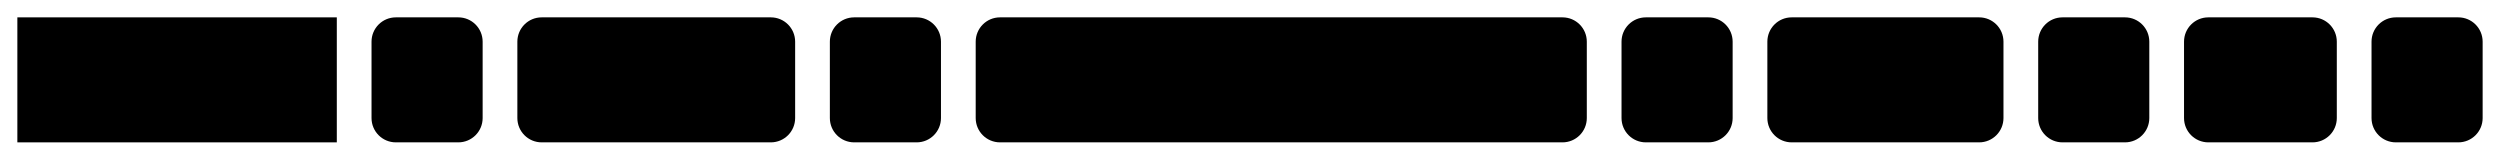
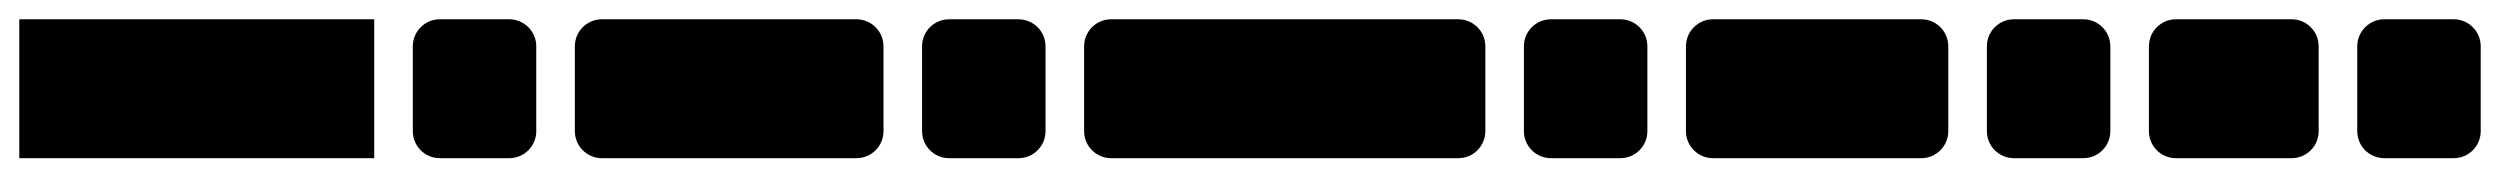
- <svg xmlns="http://www.w3.org/2000/svg" version="1.1" width="720" height="46" viewbox="0 0 720 46">
+ <svg xmlns="http://www.w3.org/2000/svg" version="1.1" width="648" height="46" viewbox="0 0 648 46">
  <defs>
    <style type="text/css">#guide .c{fill:none;stroke:#222222;}#guide .k{fill:#000000;font-family:Roboto Mono,Sans-serif;font-size:20px;}#guide .s{fill:#e4f4ff;stroke:#222222;}#guide .syn{fill:#8D8D8D;font-family:Roboto Mono,Sans-serif;font-size:20px;}</style>
  </defs>
-   <path class="c" d="M0 31h5m92 0h10m32 0h10m80 0h10m32 0h10m176 0h10m32 0h10m68 0h10m32 0h10m44 0h10m32 0h5" />
+   <path class="c" d="M0 31h5m92 0h10m32 0h10m80 0h10m32 0h10m104 0h10m32 0h10m68 0h10m32 0h10m44 0h10m32 0h5" />
  <rect class="s" x="5" y="5" width="92" height="36" />
  <text class="k" x="15" y="31">BUCKET</text>
  <rect class="s" x="107" y="5" width="32" height="36" rx="7" />
  <text class="syn" x="117" y="31">(</text>
  <rect class="s" x="149" y="5" width="80" height="36" rx="7" />
  <text class="k" x="159" y="31">field</text>
  <rect class="s" x="239" y="5" width="32" height="36" rx="7" />
  <text class="syn" x="249" y="31">,</text>
-   <rect class="s" x="281" y="5" width="176" height="36" rx="7" />
-   <text class="k" x="291" y="31">bucketsOrSpan</text>
-   <rect class="s" x="467" y="5" width="32" height="36" rx="7" />
-   <text class="syn" x="477" y="31">,</text>
-   <rect class="s" x="509" y="5" width="68" height="36" rx="7" />
-   <text class="k" x="519" y="31">from</text>
-   <rect class="s" x="587" y="5" width="32" height="36" rx="7" />
-   <text class="syn" x="597" y="31">,</text>
-   <rect class="s" x="629" y="5" width="44" height="36" rx="7" />
-   <text class="k" x="639" y="31">to</text>
-   <rect class="s" x="683" y="5" width="32" height="36" rx="7" />
-   <text class="syn" x="693" y="31">)</text>
+   <rect class="s" x="281" y="5" width="104" height="36" rx="7" />
+   <text class="k" x="291" y="31">buckets</text>
+   <rect class="s" x="395" y="5" width="32" height="36" rx="7" />
+   <text class="syn" x="405" y="31">,</text>
+   <rect class="s" x="437" y="5" width="68" height="36" rx="7" />
+   <text class="k" x="447" y="31">from</text>
+   <rect class="s" x="515" y="5" width="32" height="36" rx="7" />
+   <text class="syn" x="525" y="31">,</text>
+   <rect class="s" x="557" y="5" width="44" height="36" rx="7" />
+   <text class="k" x="567" y="31">to</text>
+   <rect class="s" x="611" y="5" width="32" height="36" rx="7" />
+   <text class="syn" x="621" y="31">)</text>
</svg>
